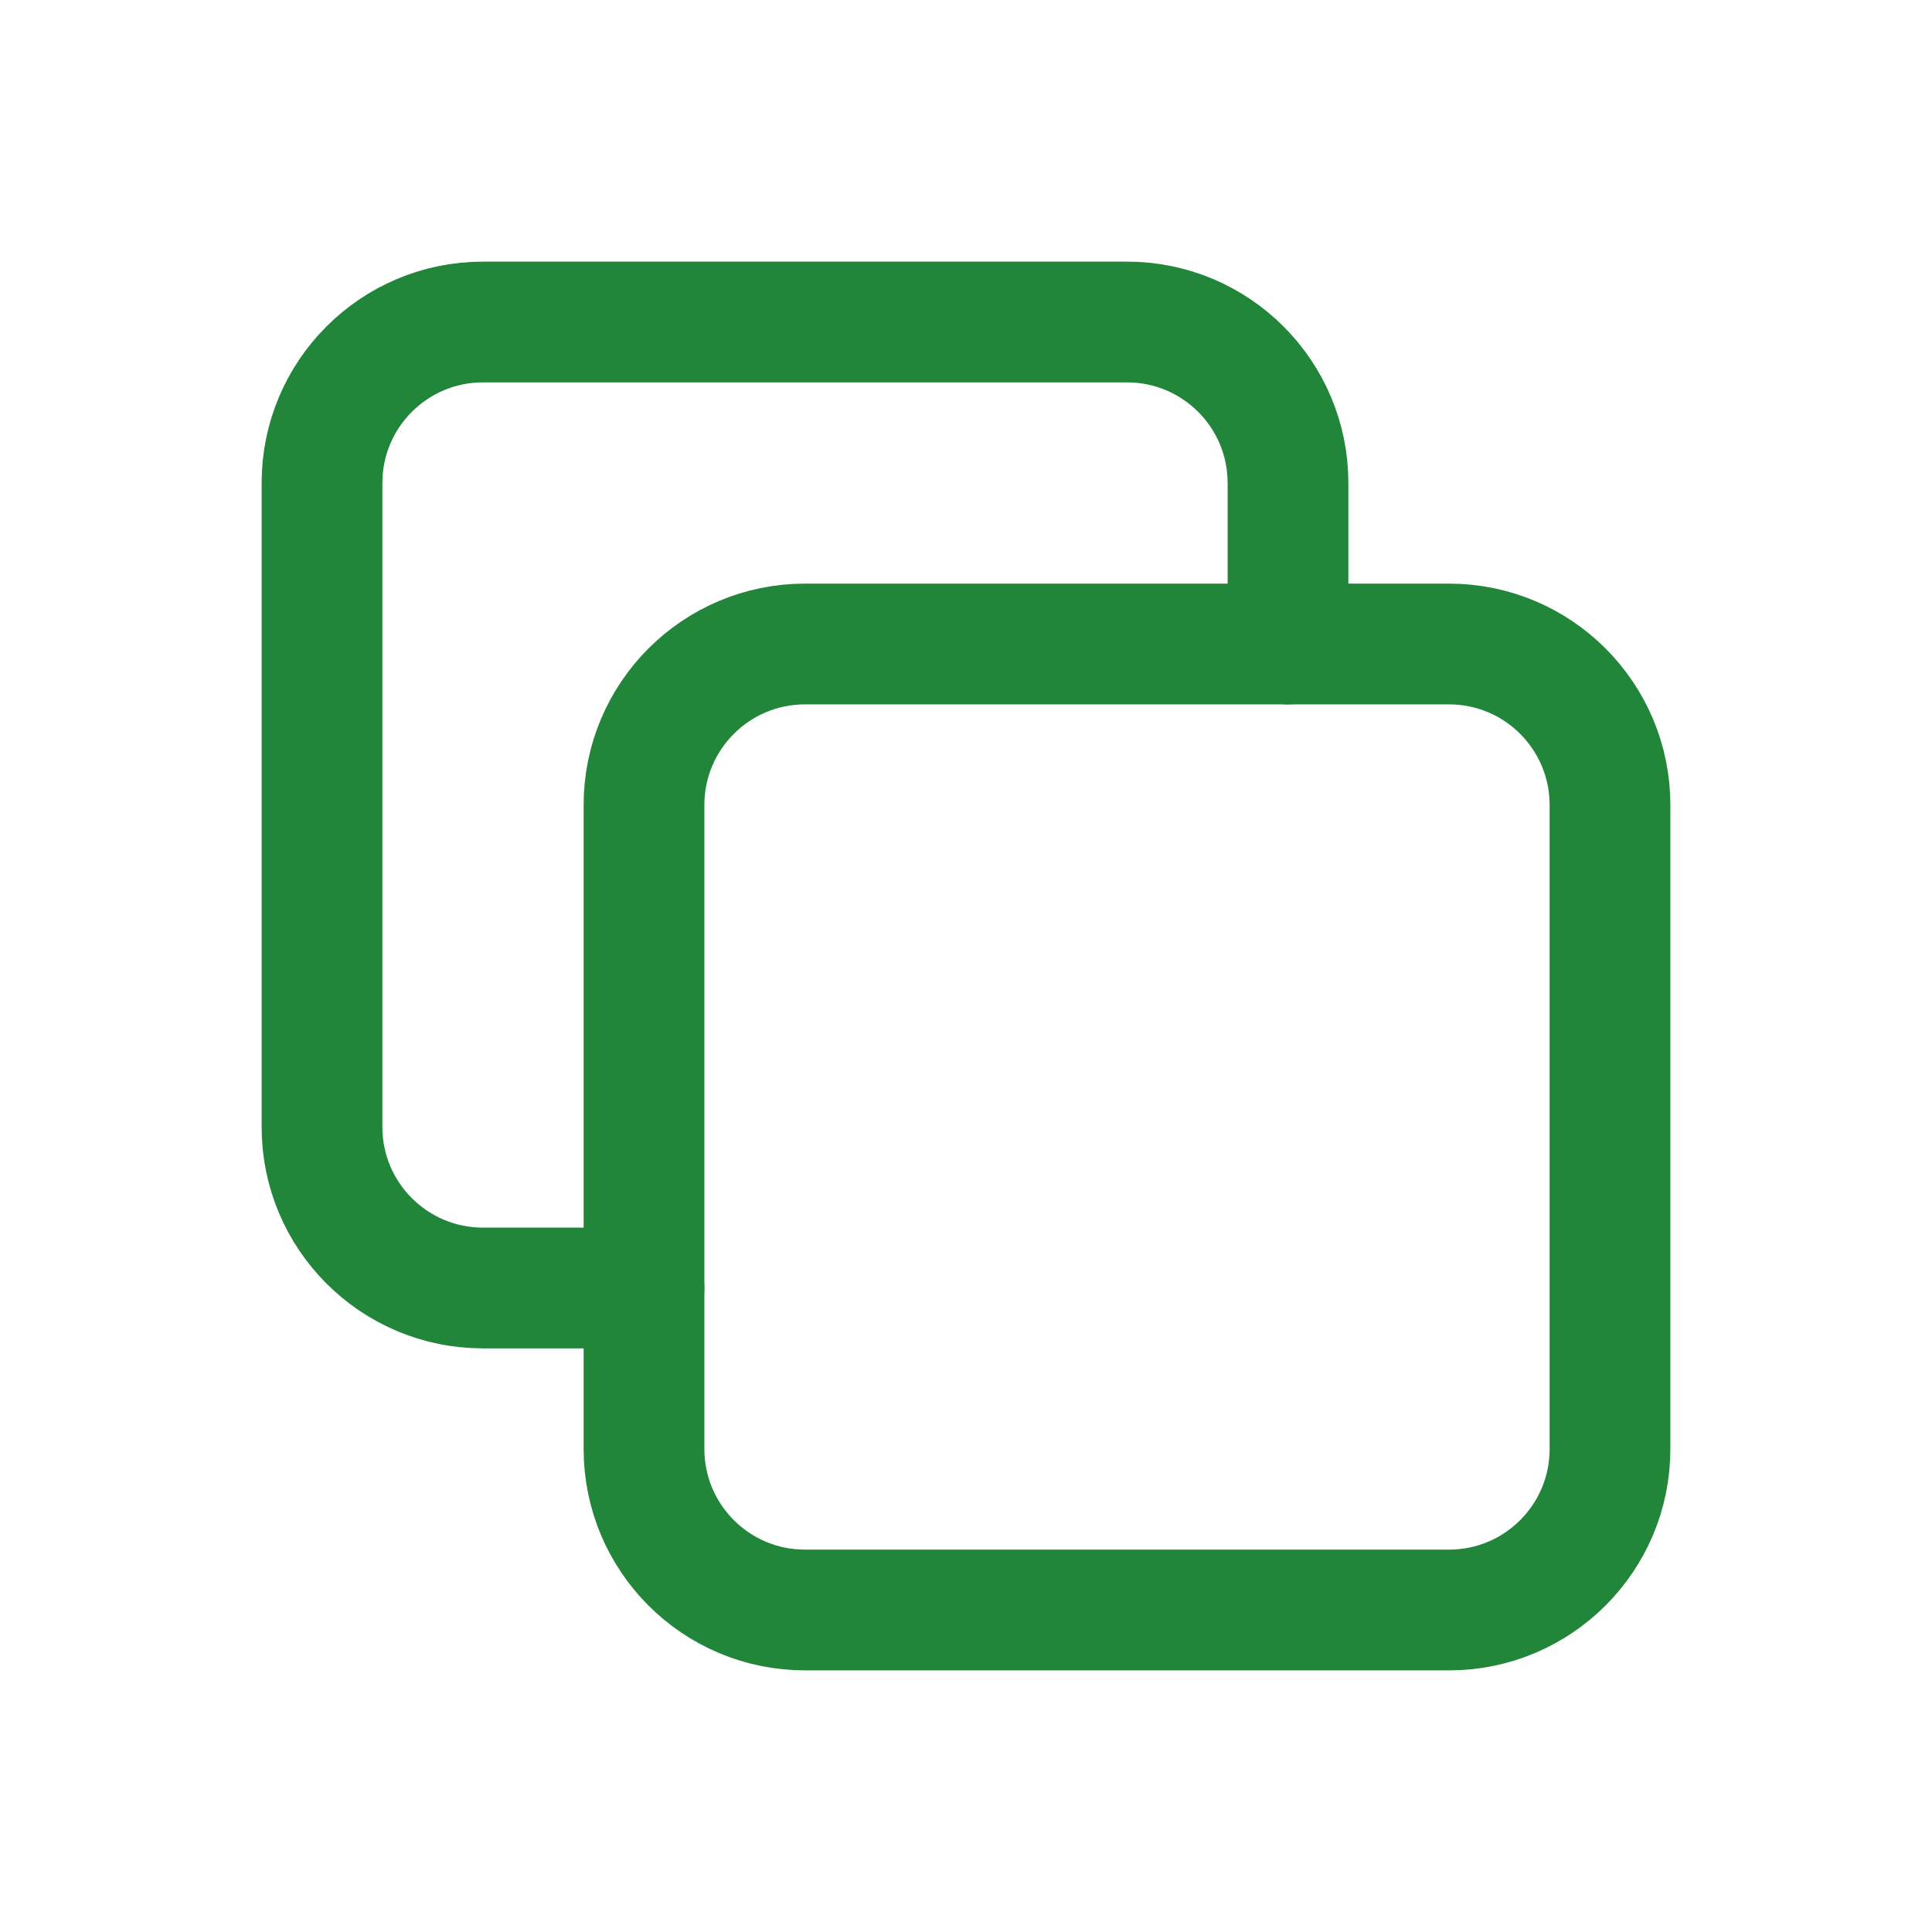
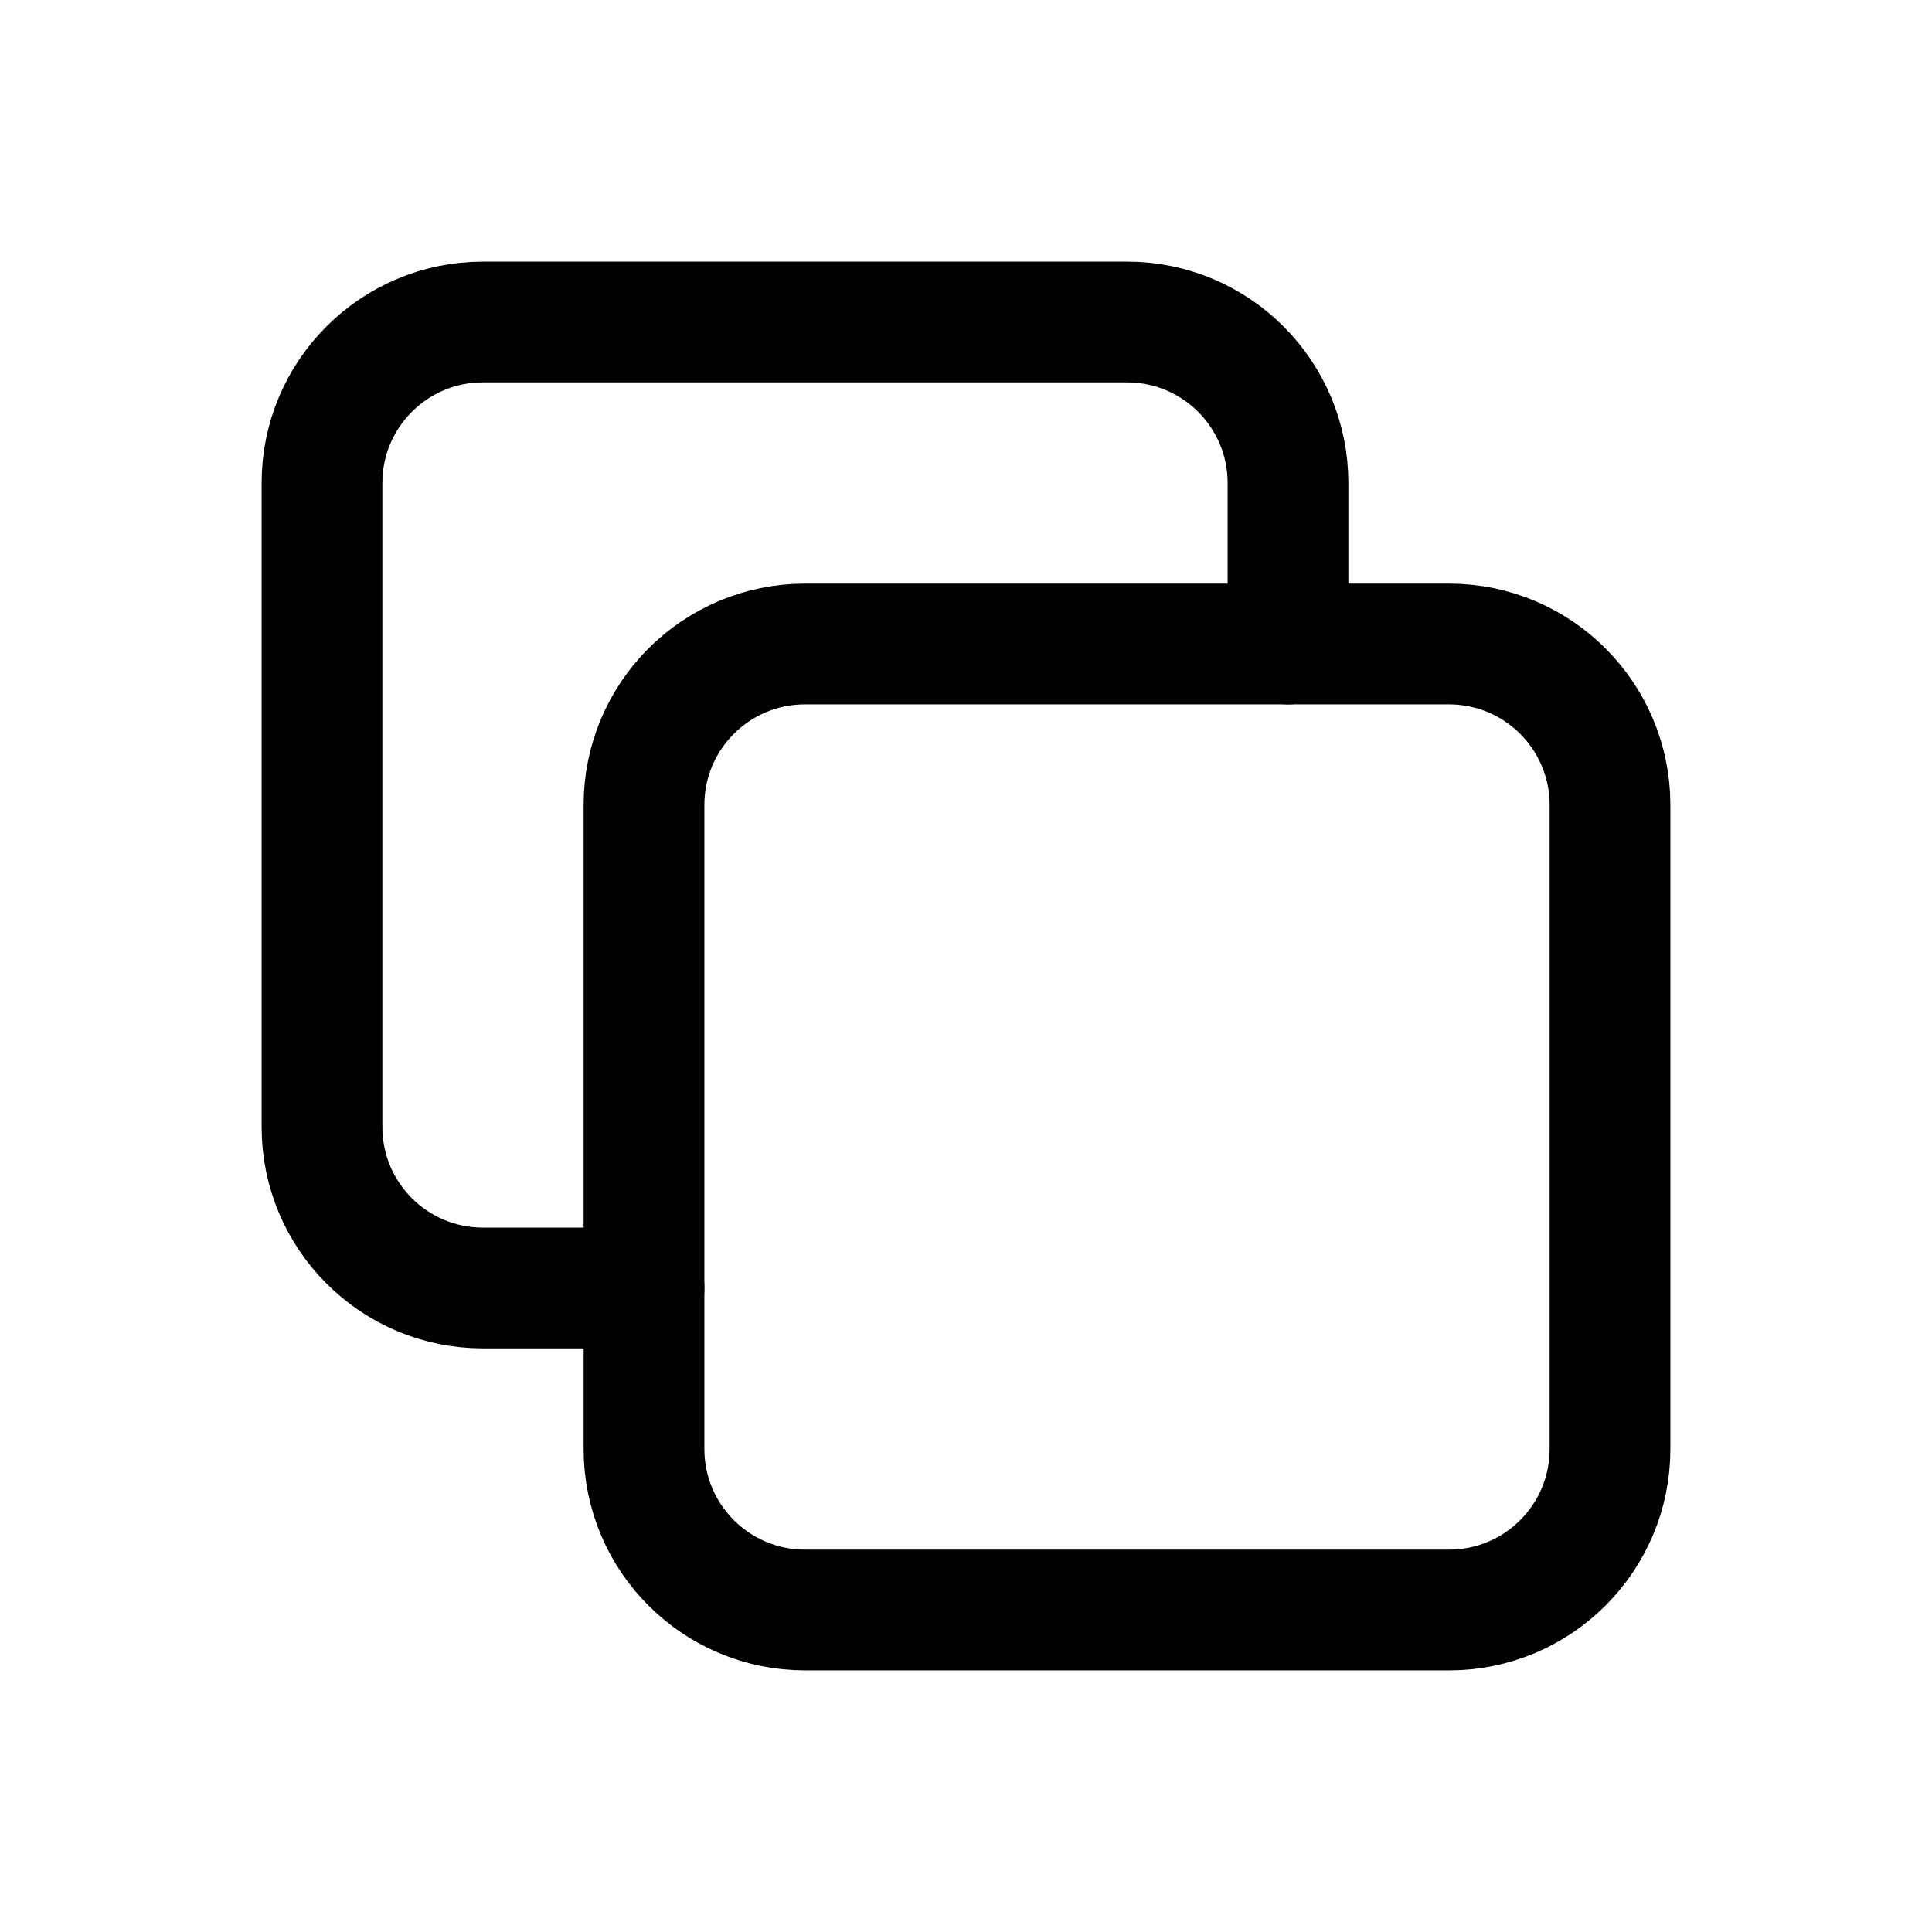
- <svg xmlns="http://www.w3.org/2000/svg" class="icon icon-tabler icon-tabler-copy" width="44" height="44" viewBox="0 0 24 24" stroke-width="1.5" stroke="#22863a" fill="none" stroke-linecap="round" stroke-linejoin="round">
+ <svg xmlns="http://www.w3.org/2000/svg" class="icon icon-tabler icon-tabler-copy" width="44" height="44" viewBox="0 0 24 24" stroke-width="1.5" stroke="#000000" fill="none" stroke-linecap="round" stroke-linejoin="round">
  <path stroke="none" d="M0 0h24v24H0z" fill="none" />
  <rect x="8" y="8" width="12" height="12" rx="2" />
  <path d="M16 8v-2a2 2 0 0 0 -2 -2h-8a2 2 0 0 0 -2 2v8a2 2 0 0 0 2 2h2" />
</svg>
